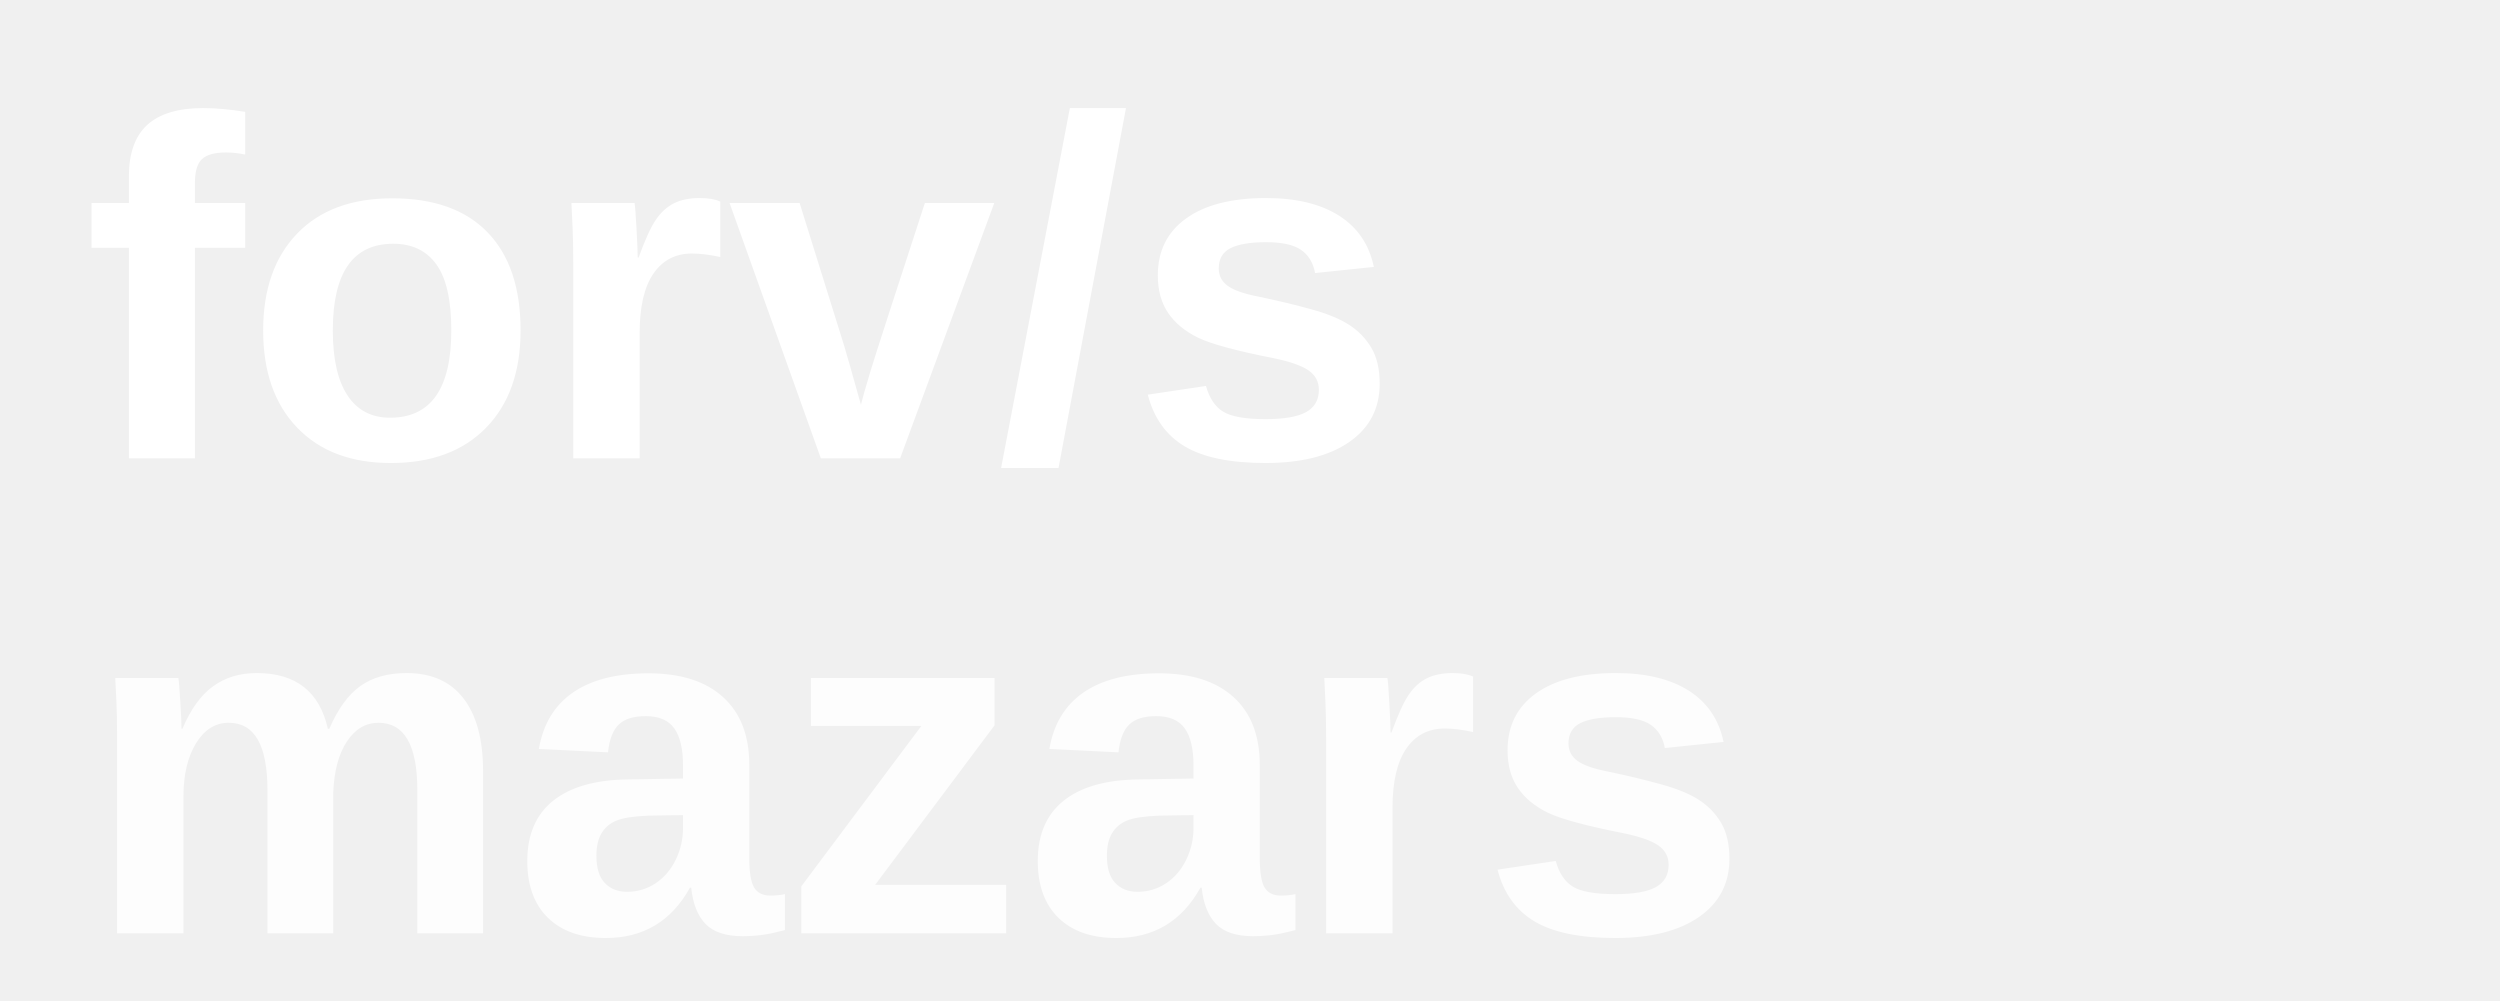
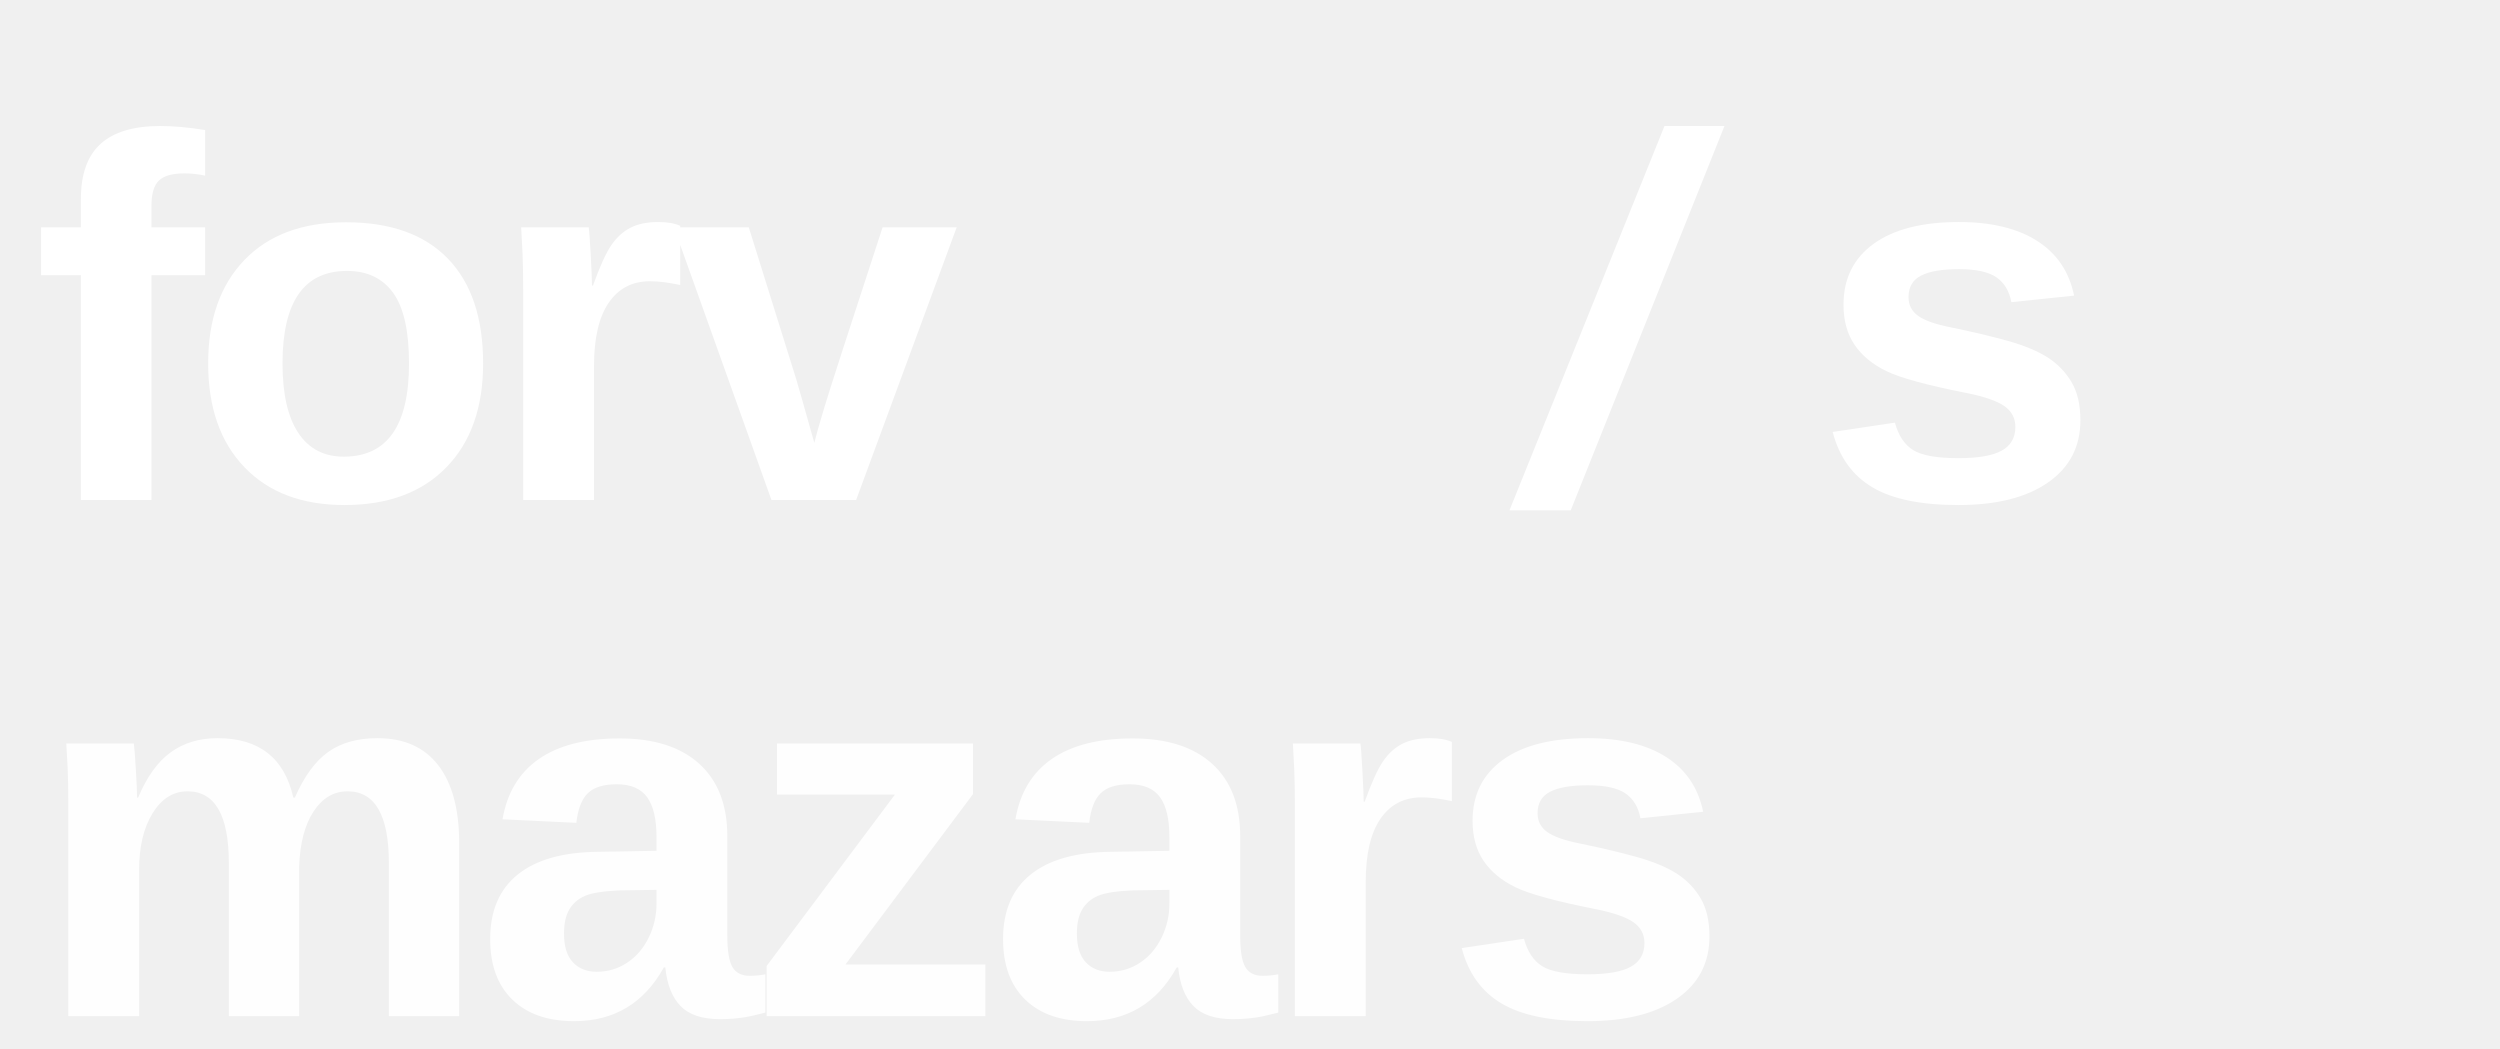
- <svg xmlns="http://www.w3.org/2000/svg" viewBox="0 0 300 120" width="300" height="120">
-   <text x="10" y="55" font-family="Arial Black, Arial, sans-serif" font-weight="900" font-size="58" fill="#ffffff">forv/s</text>
-   <text x="10" y="112" font-family="Arial Black, Arial, sans-serif" font-weight="900" font-size="58" fill="rgba(255,255,255,0.85)">mazars</text>
+ <svg xmlns="http://www.w3.org/2000/svg" viewBox="0 0 310 130" width="310" height="130">
+   <text x="4" y="62" font-family="'Arial Rounded MT Bold','Century Gothic','Trebuchet MS',Arial,sans-serif" font-weight="900" font-size="64" letter-spacing="-2" fill="#ffffff">forv</text>
+   <text x="200" y="62" font-family="'Arial Rounded MT Bold','Century Gothic','Trebuchet MS',Arial,sans-serif" font-weight="900" font-size="64" letter-spacing="-2" fill="#ffffff" transform="skewX(-12)">/</text>
+   <text x="225" y="62" font-family="'Arial Rounded MT Bold','Century Gothic','Trebuchet MS',Arial,sans-serif" font-weight="900" font-size="64" letter-spacing="-2" fill="#ffffff">s</text>
+   <text x="4" y="126" font-family="'Arial Rounded MT Bold','Century Gothic','Trebuchet MS',Arial,sans-serif" font-weight="900" font-size="64" letter-spacing="-2" fill="rgba(255,255,255,0.92)">mazars</text>
</svg>
